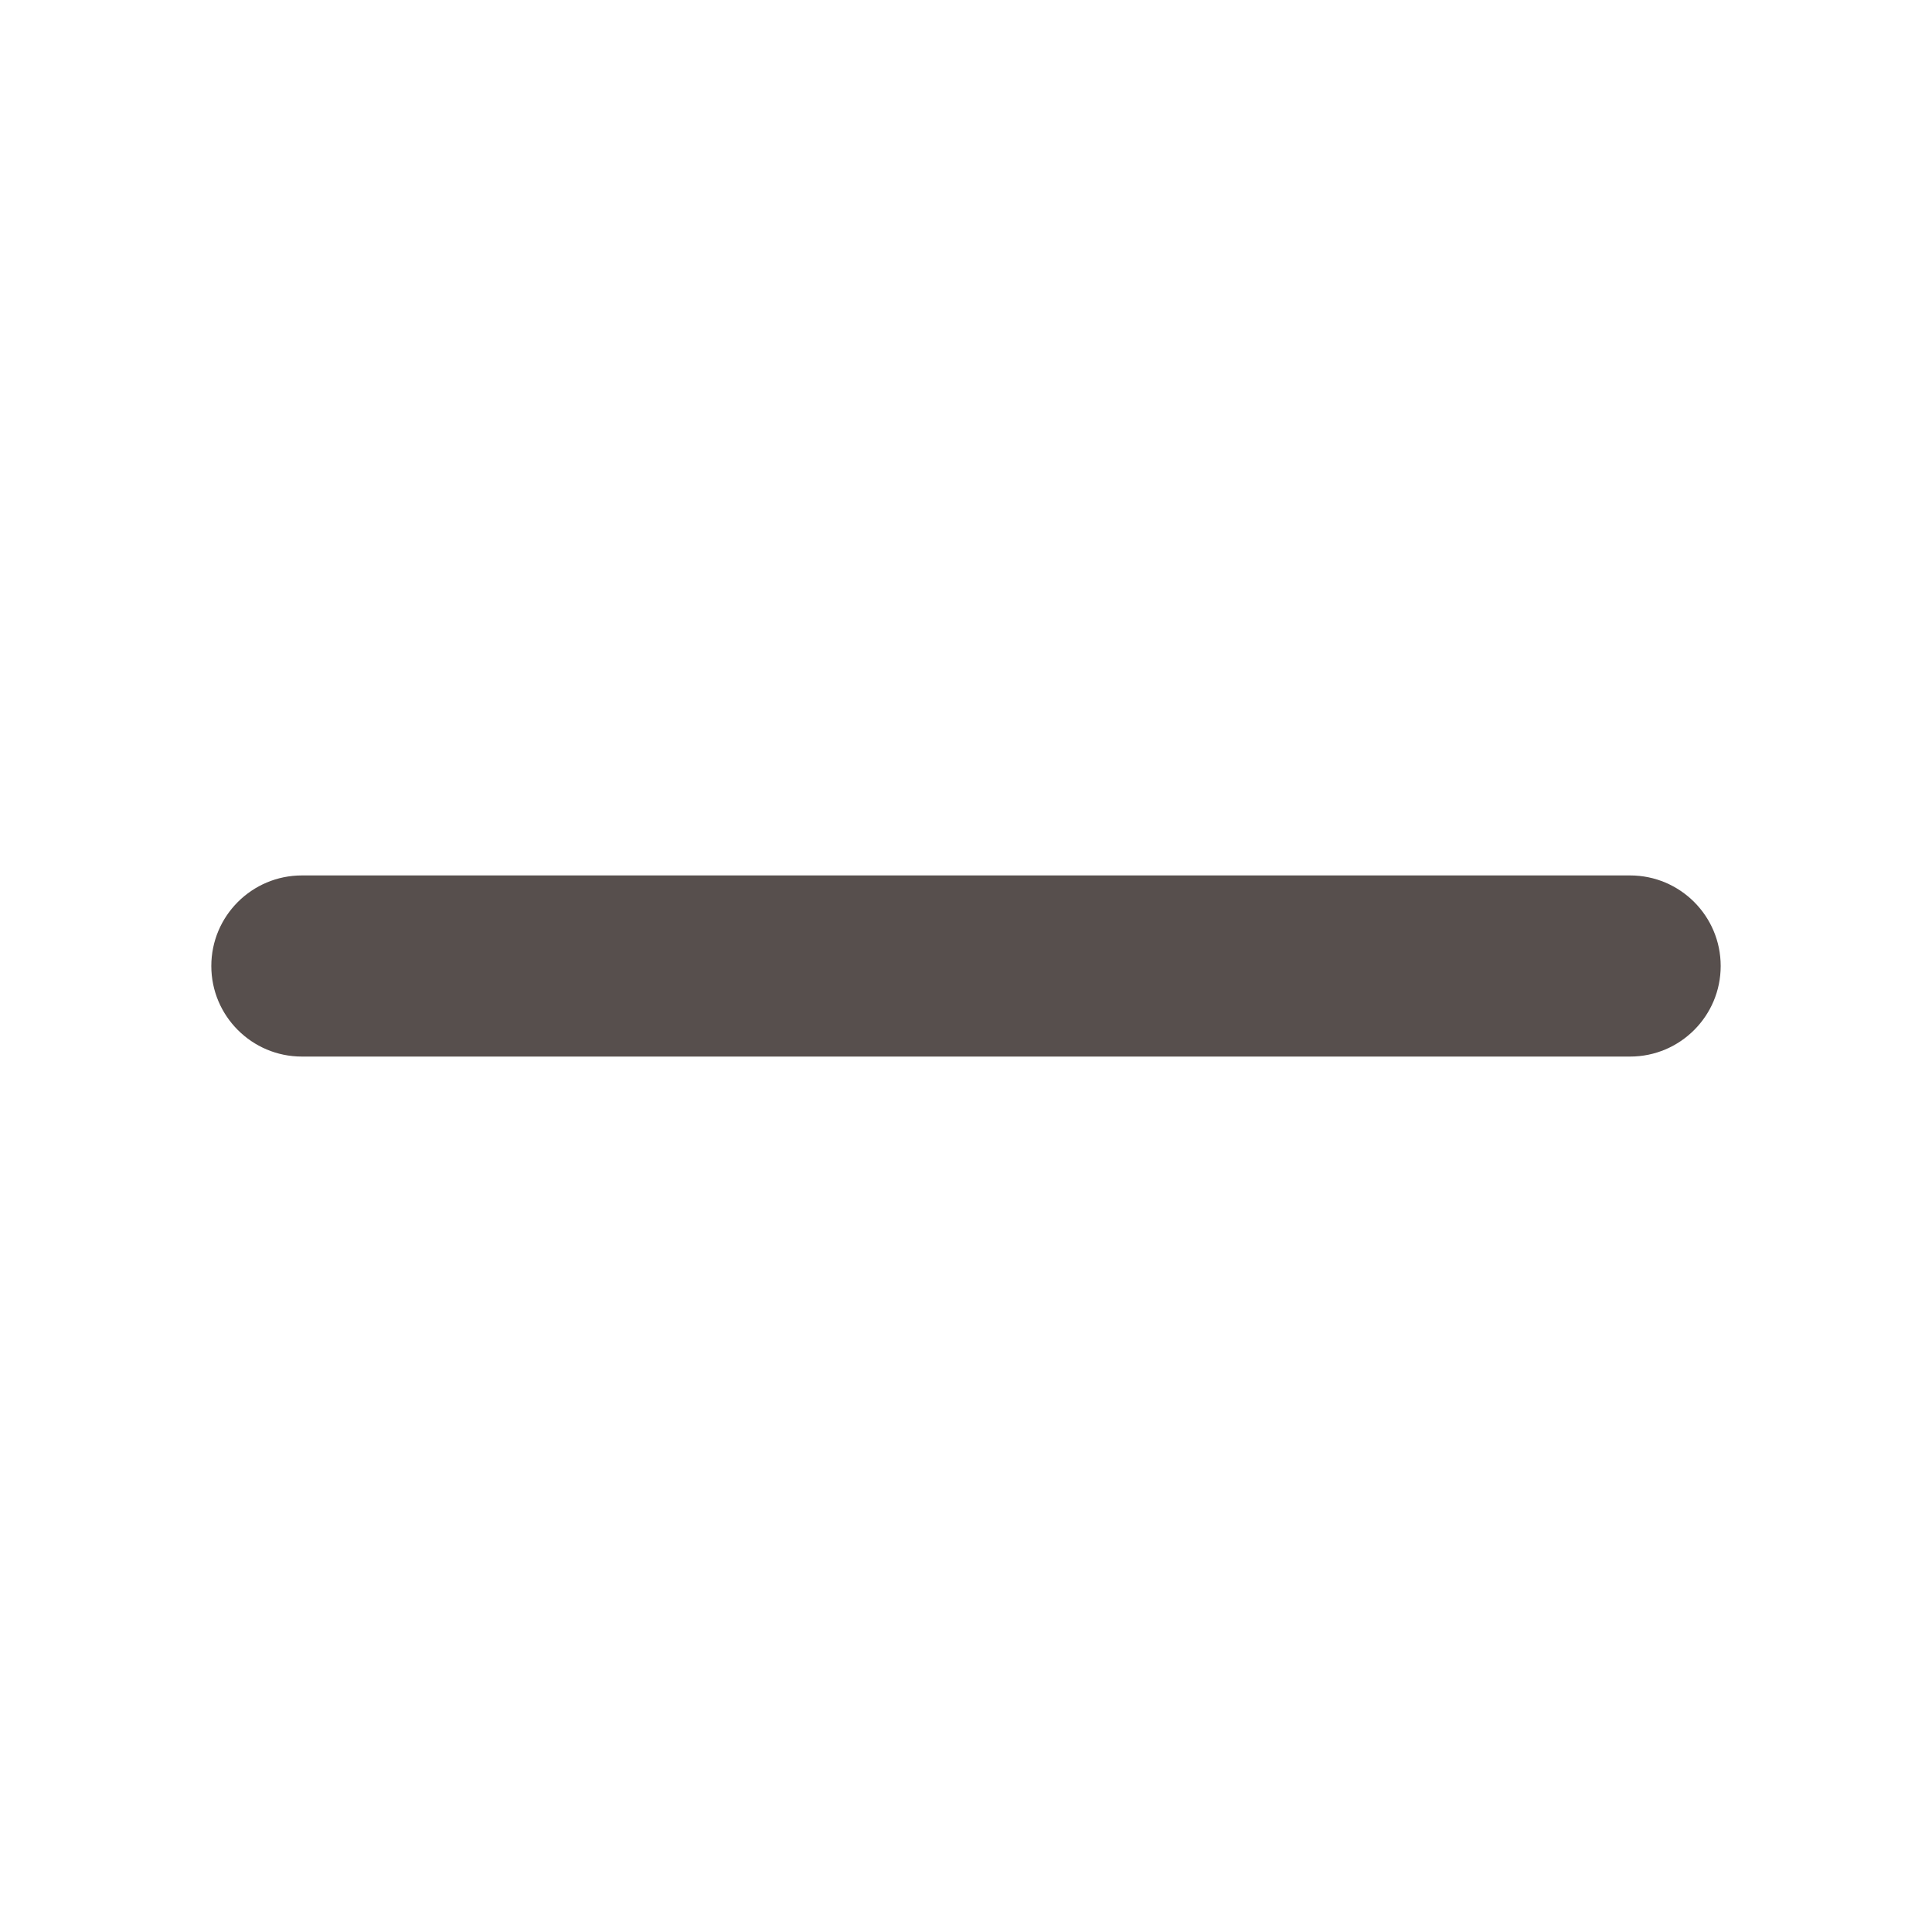
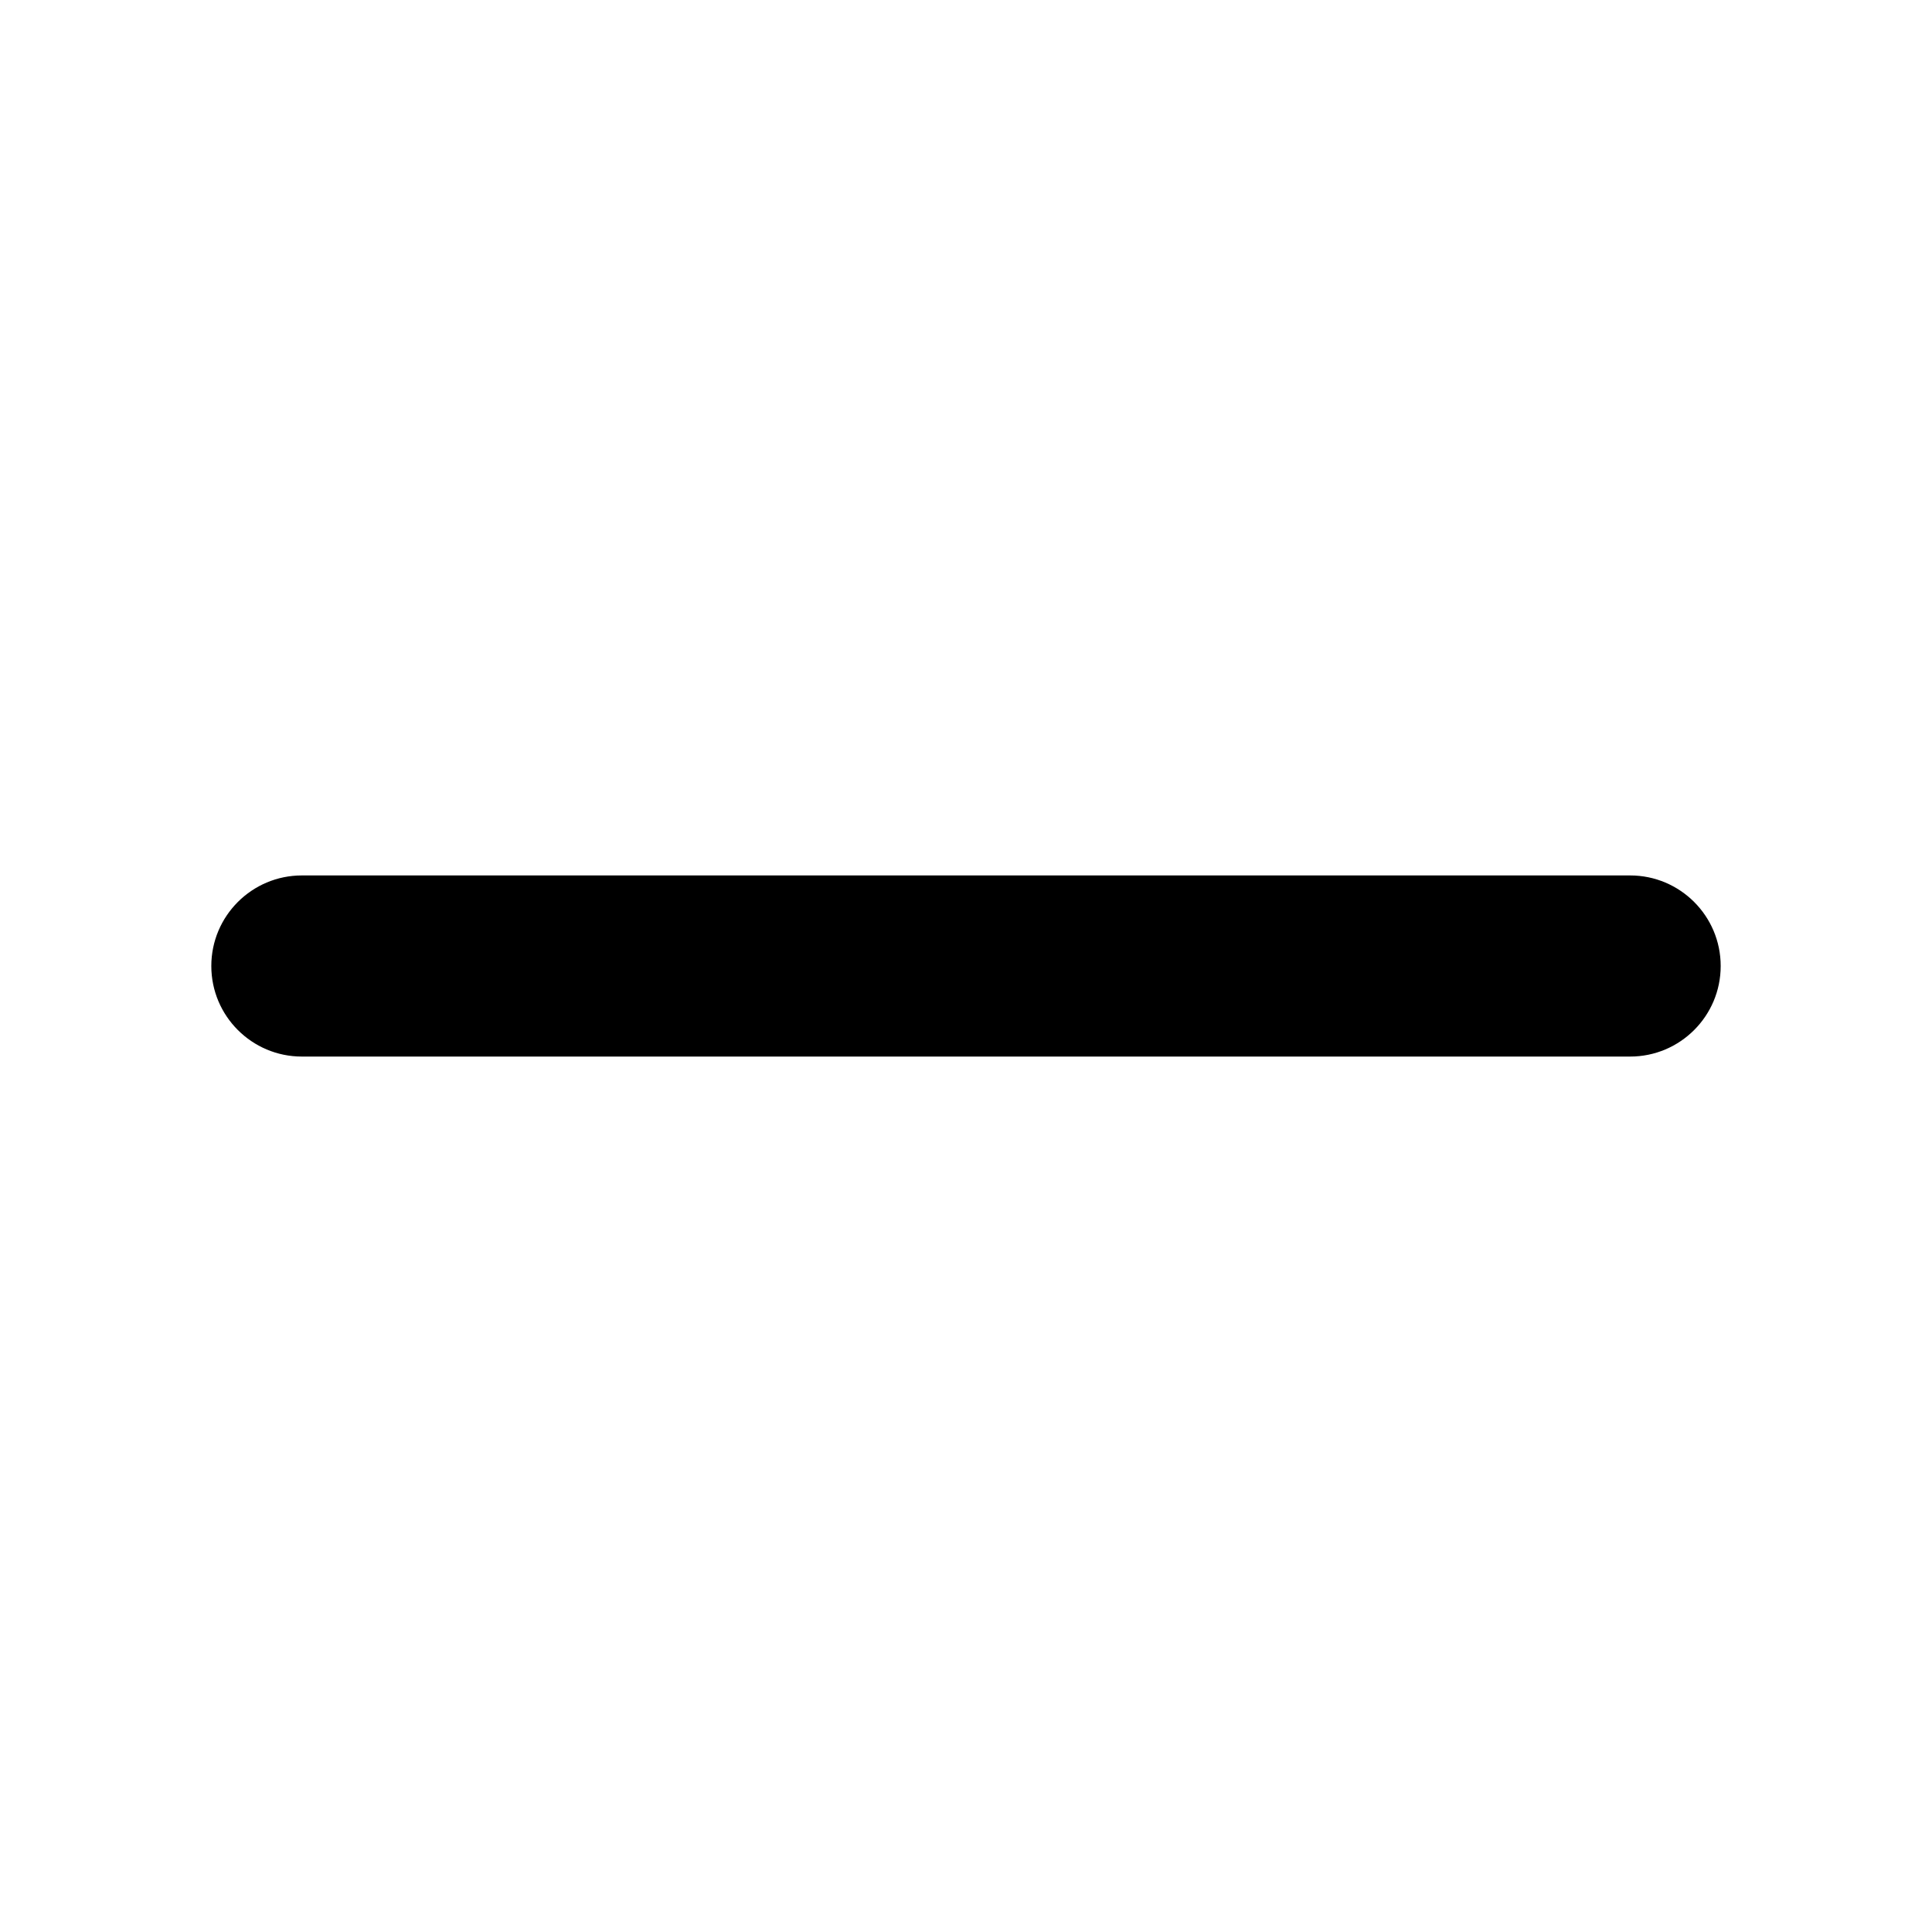
- <svg xmlns="http://www.w3.org/2000/svg" width="32" height="32" viewBox="0 0 32 32" fill="none">
-   <path fill-rule="evenodd" clip-rule="evenodd" d="M3.5 16C3.5 15.172 4.172 14.5 5 14.5H27C27.828 14.5 28.5 15.172 28.5 16C28.5 16.828 27.828 17.5 27 17.5H5C4.172 17.5 3.5 16.828 3.5 16Z" fill="#574F4D" />
+ <svg xmlns="http://www.w3.org/2000/svg" width="32" height="32" viewBox="0 0 32 32">
+   <path fill-rule="evenodd" clip-rule="evenodd" d="M3.5 16C3.5 15.172 4.172 14.5 5 14.5H27C27.828 14.5 28.5 15.172 28.5 16C28.5 16.828 27.828 17.5 27 17.5H5C4.172 17.5 3.5 16.828 3.5 16Z" />
</svg>
